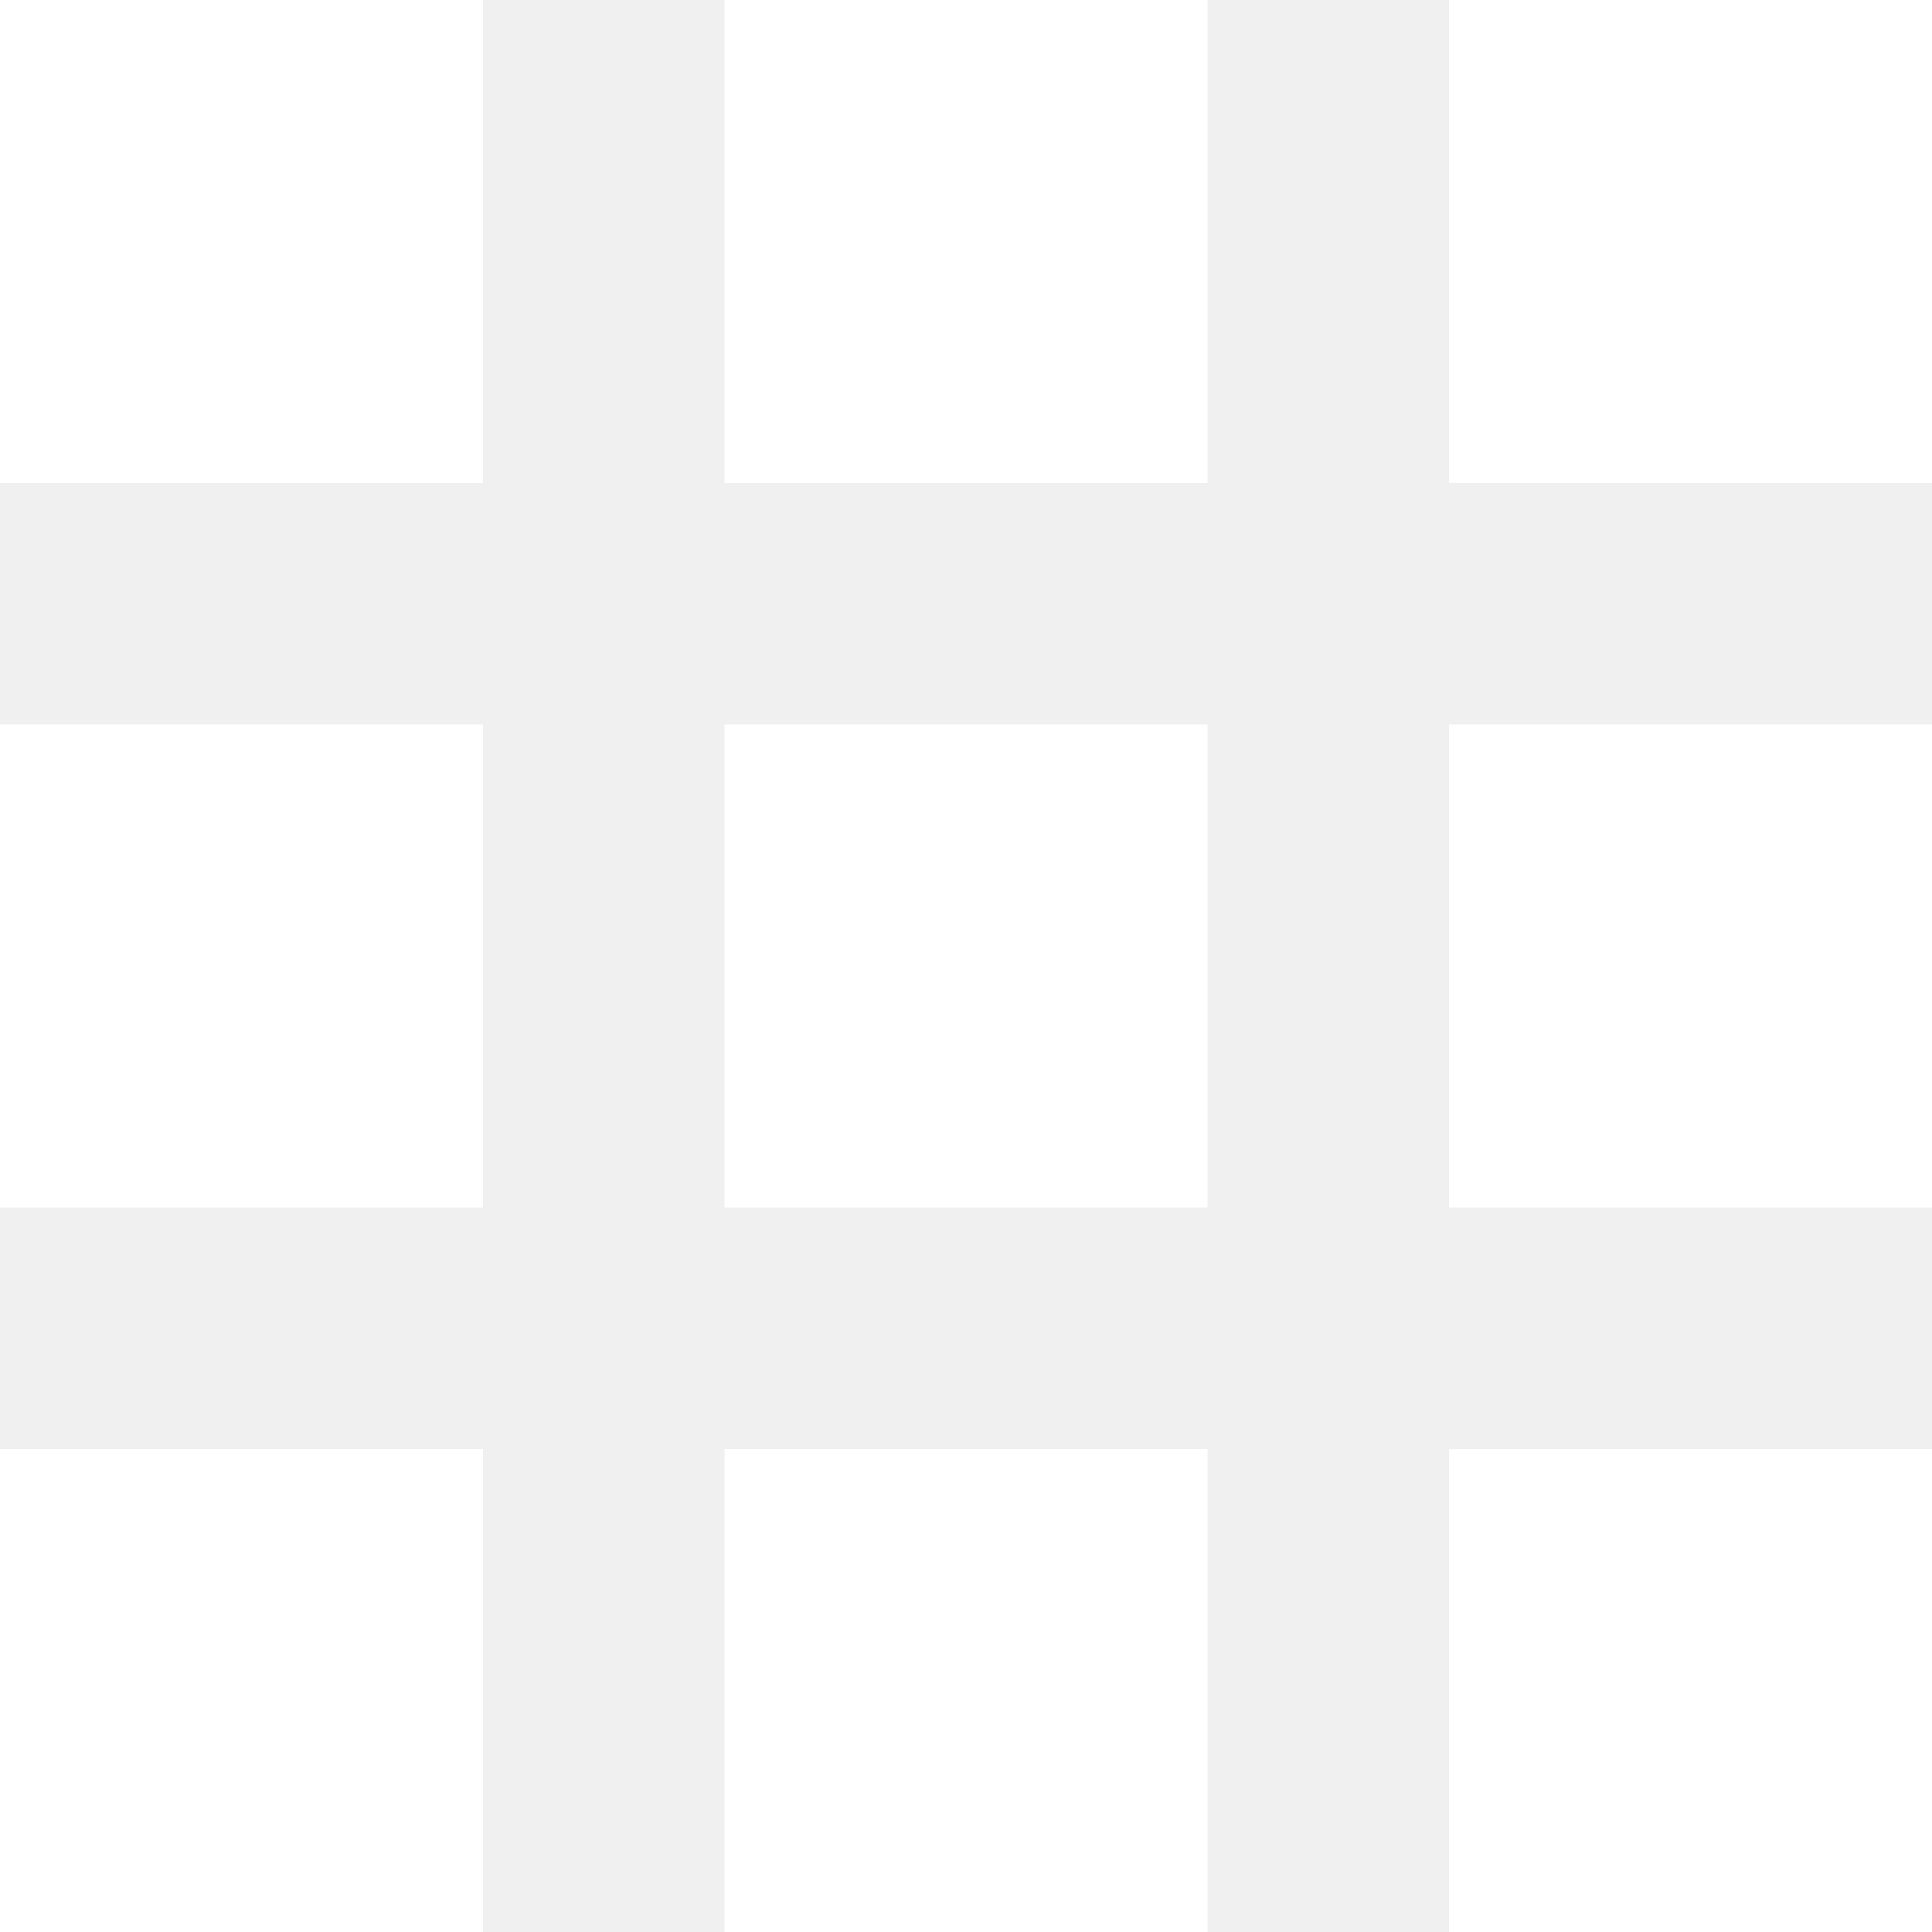
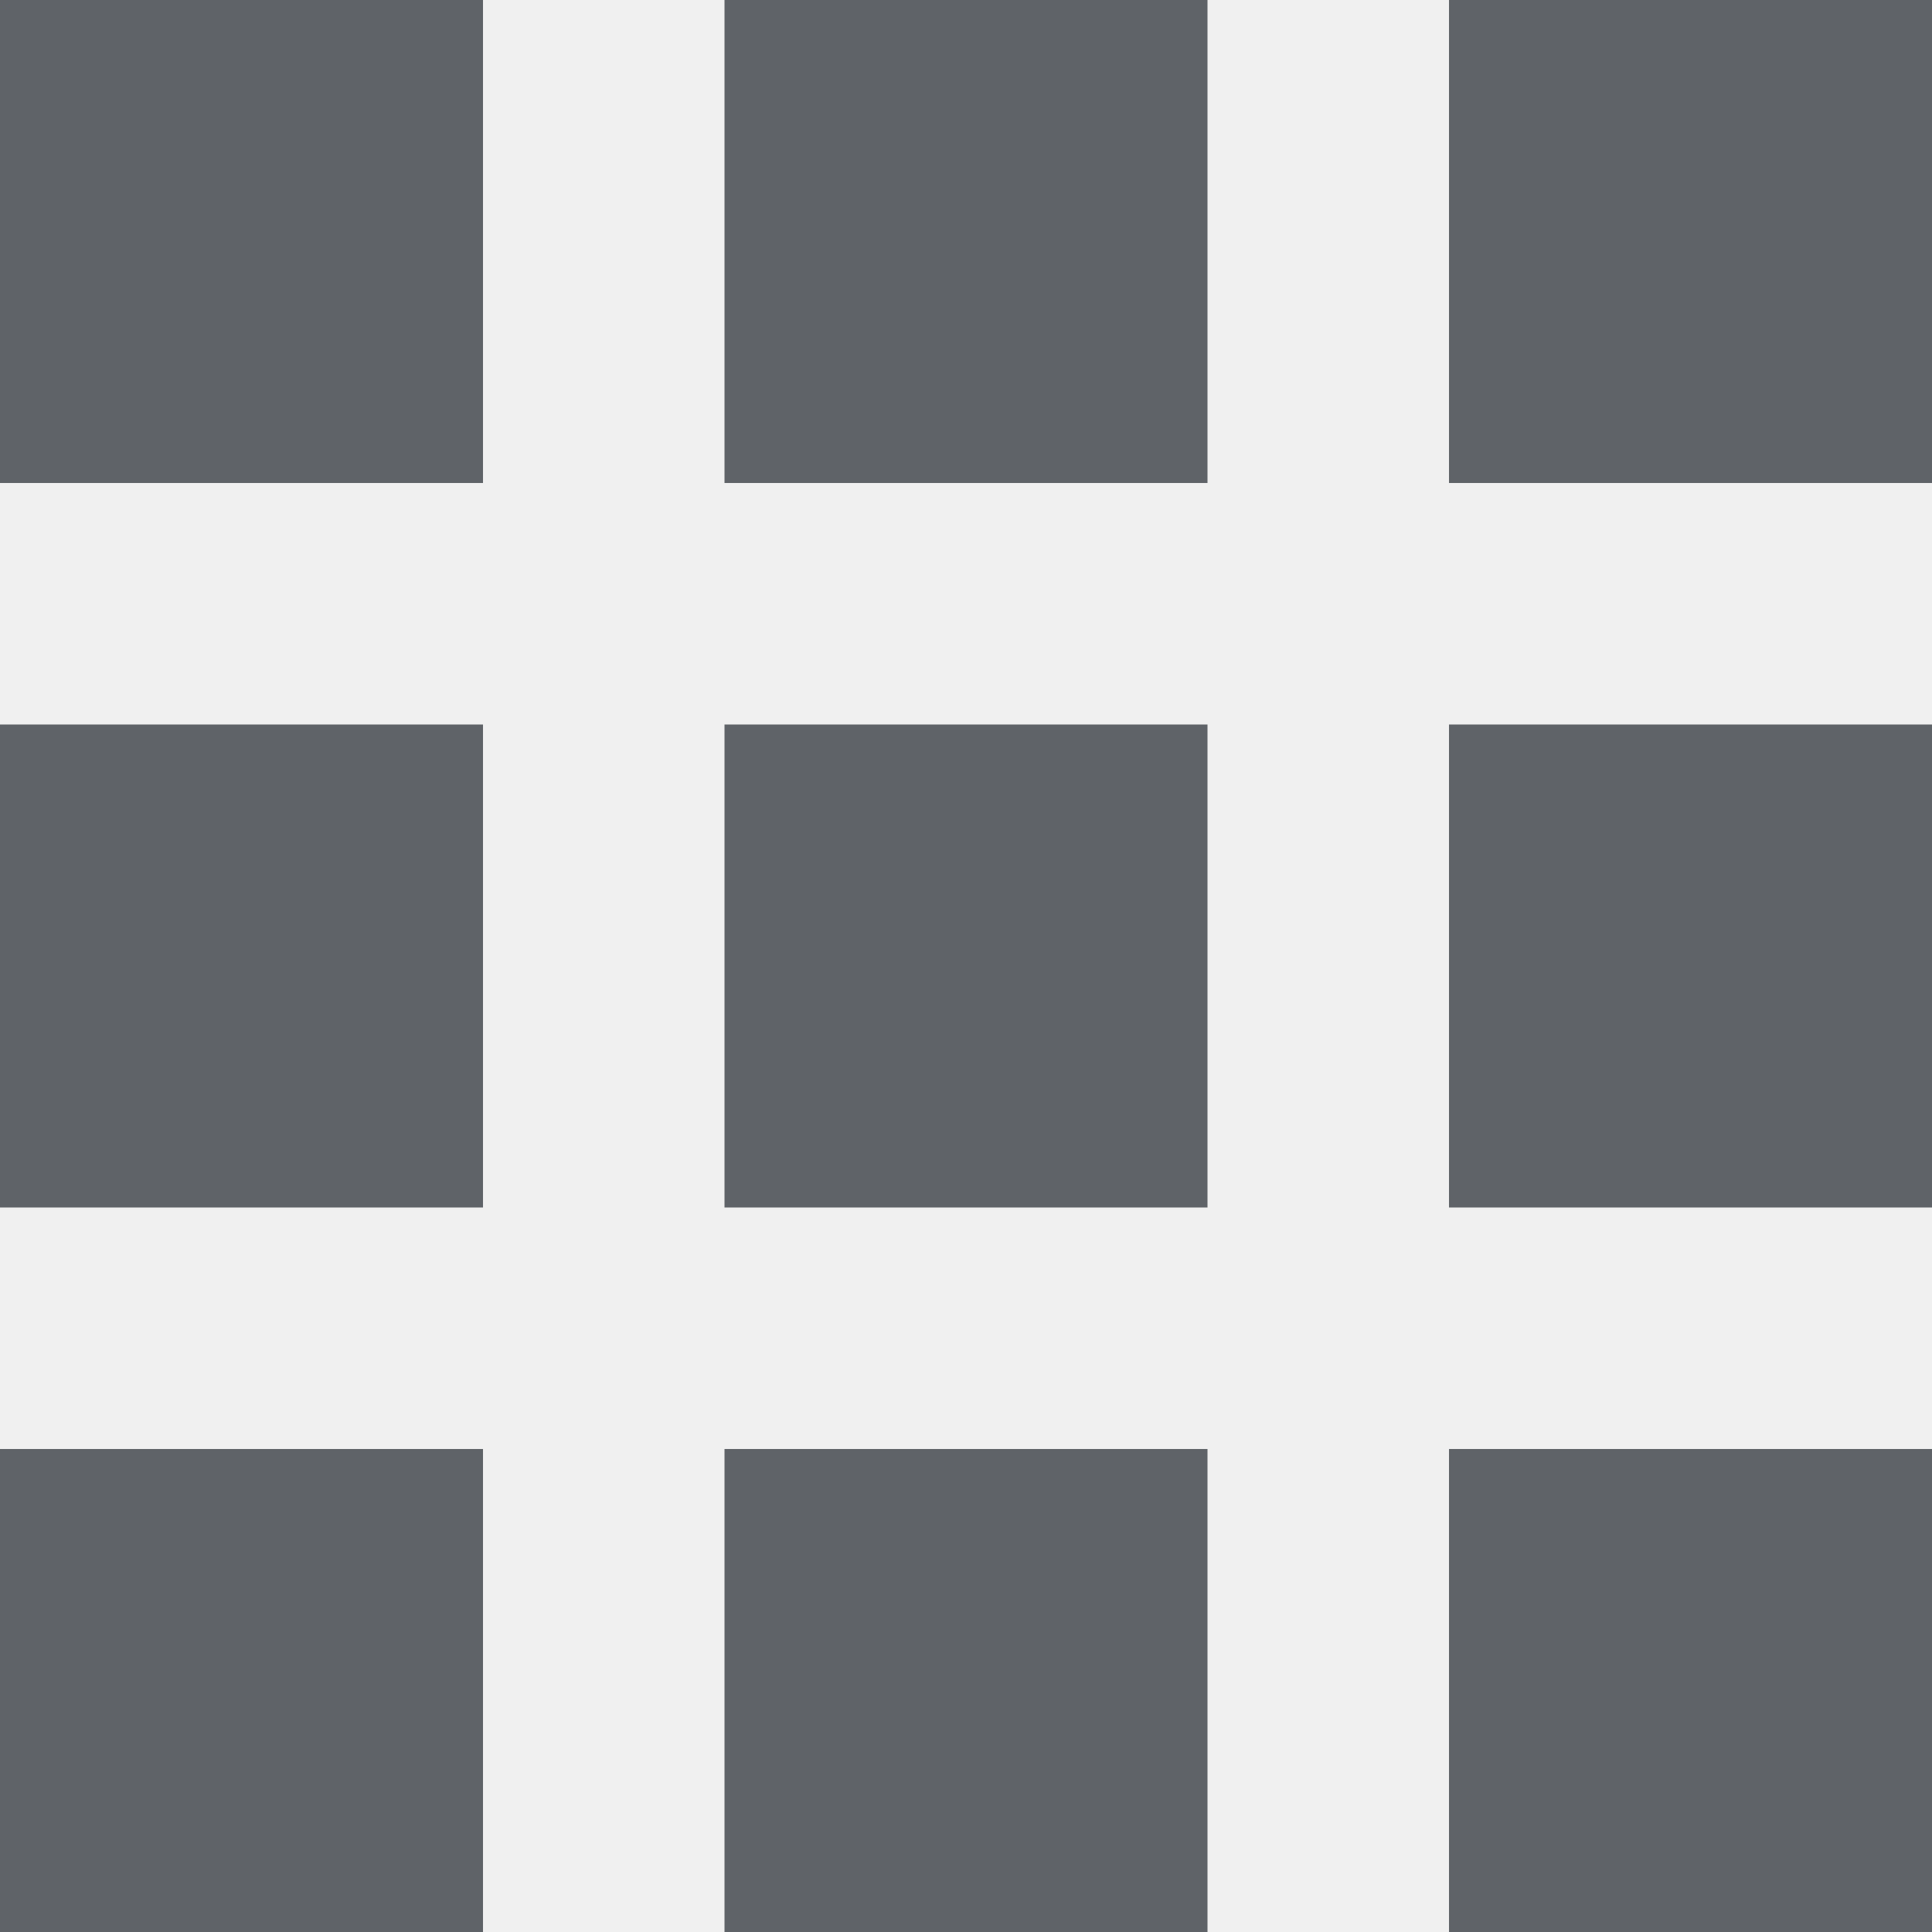
- <svg xmlns="http://www.w3.org/2000/svg" version="1.1" width="512" height="512" x="0" y="0" viewBox="0 0 408 408" style="enable-background:new 0 0 512 512" xml:space="preserve">
+ <svg xmlns="http://www.w3.org/2000/svg" version="1.1" width="512" height="512" x="0" y="0" viewBox="0 0 408 408" style="enable-background:new 0 0 512 512" xml:space="preserve" class="">
  <g>
    <g>
      <g id="apps">
-         <path d="M0,102h102V0H0V102z M153,408h102V306H153V408z M0,408h102V306H0V408z M0,255h102V153H0V255z M153,255h102V153H153V255z     M306,0v102h102V0H306z M153,102h102V0H153V102z M306,255h102V153H306V255z M306,408h102V306H306V408z" fill="#ffffff" data-original="#000000" style="" />
+         <path d="M0,102h102V0H0V102z M153,408h102V306H153V408z M0,408h102V306H0V408z M0,255h102V153H0V255z M153,255h102V153H153V255z     M306,0v102h102V0H306z M153,102h102V0H153V102z M306,255h102V153H306V255z M306,408h102V306H306V408z" fill="#5f6368" data-original="#000000" style="" class="" />
      </g>
    </g>
    <g>
</g>
    <g>
</g>
    <g>
</g>
    <g>
</g>
    <g>
</g>
    <g>
</g>
    <g>
</g>
    <g>
</g>
    <g>
</g>
    <g>
</g>
    <g>
</g>
    <g>
</g>
    <g>
</g>
    <g>
</g>
    <g>
</g>
  </g>
</svg>
